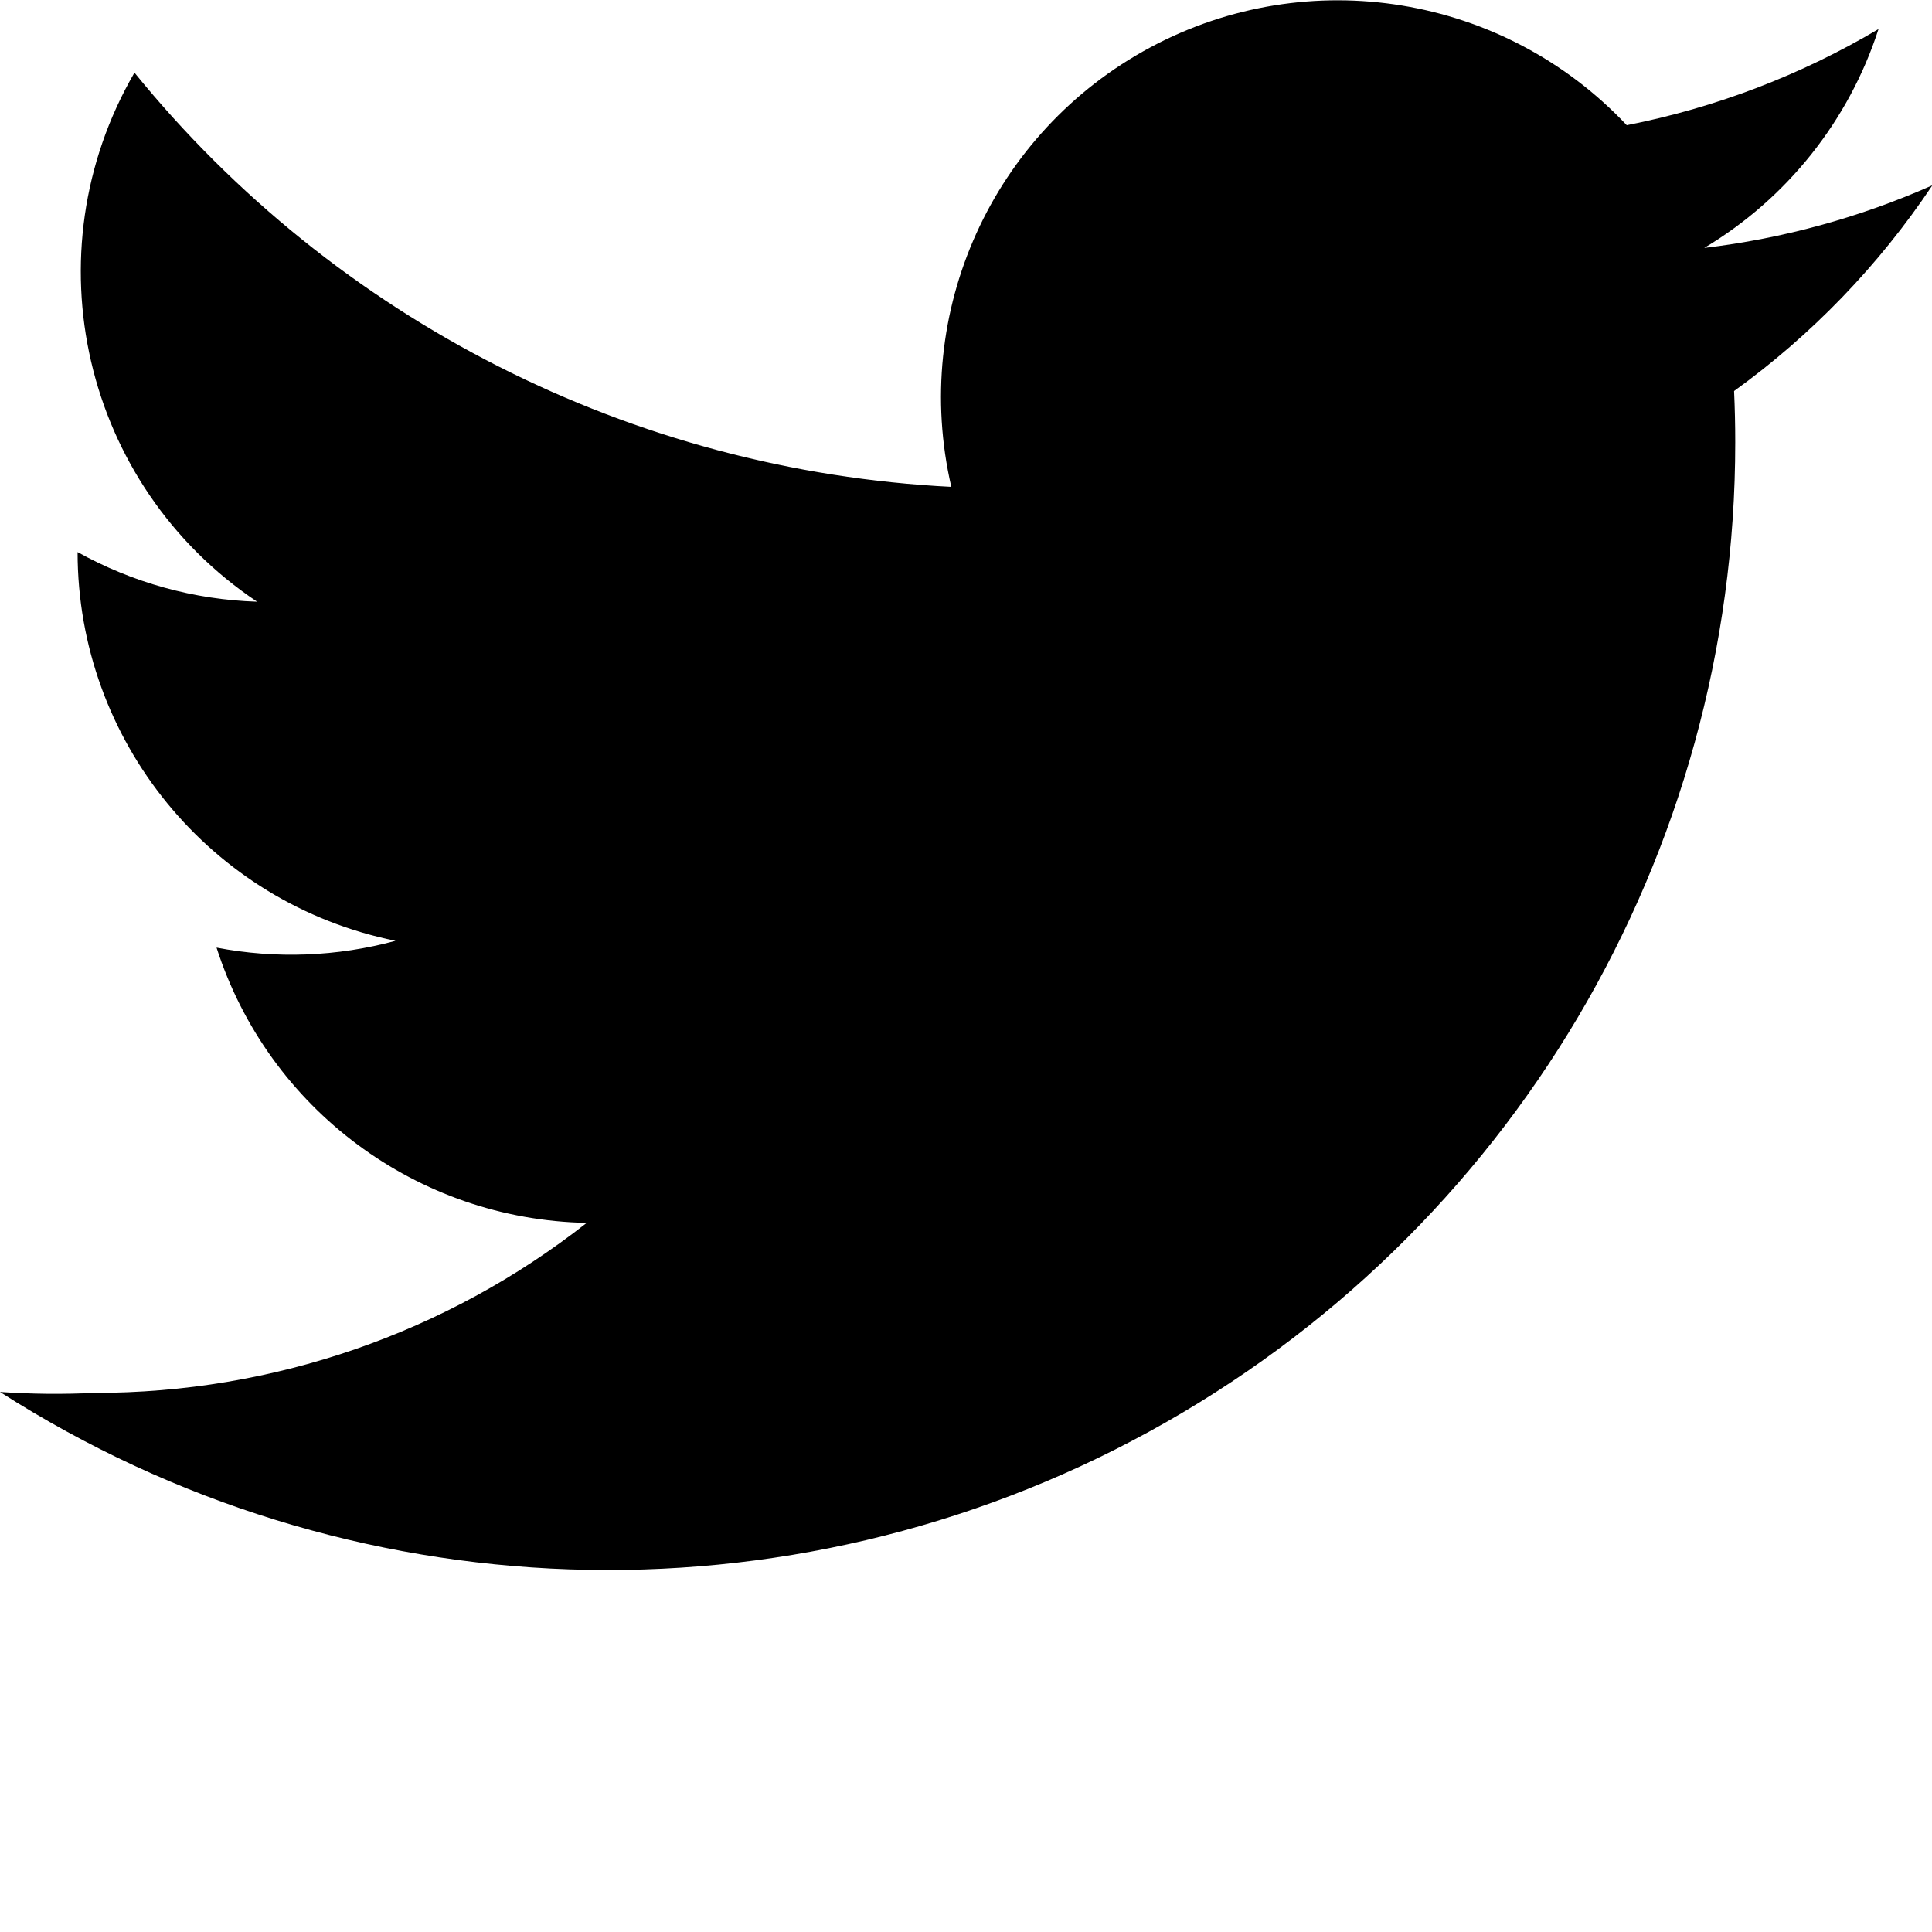
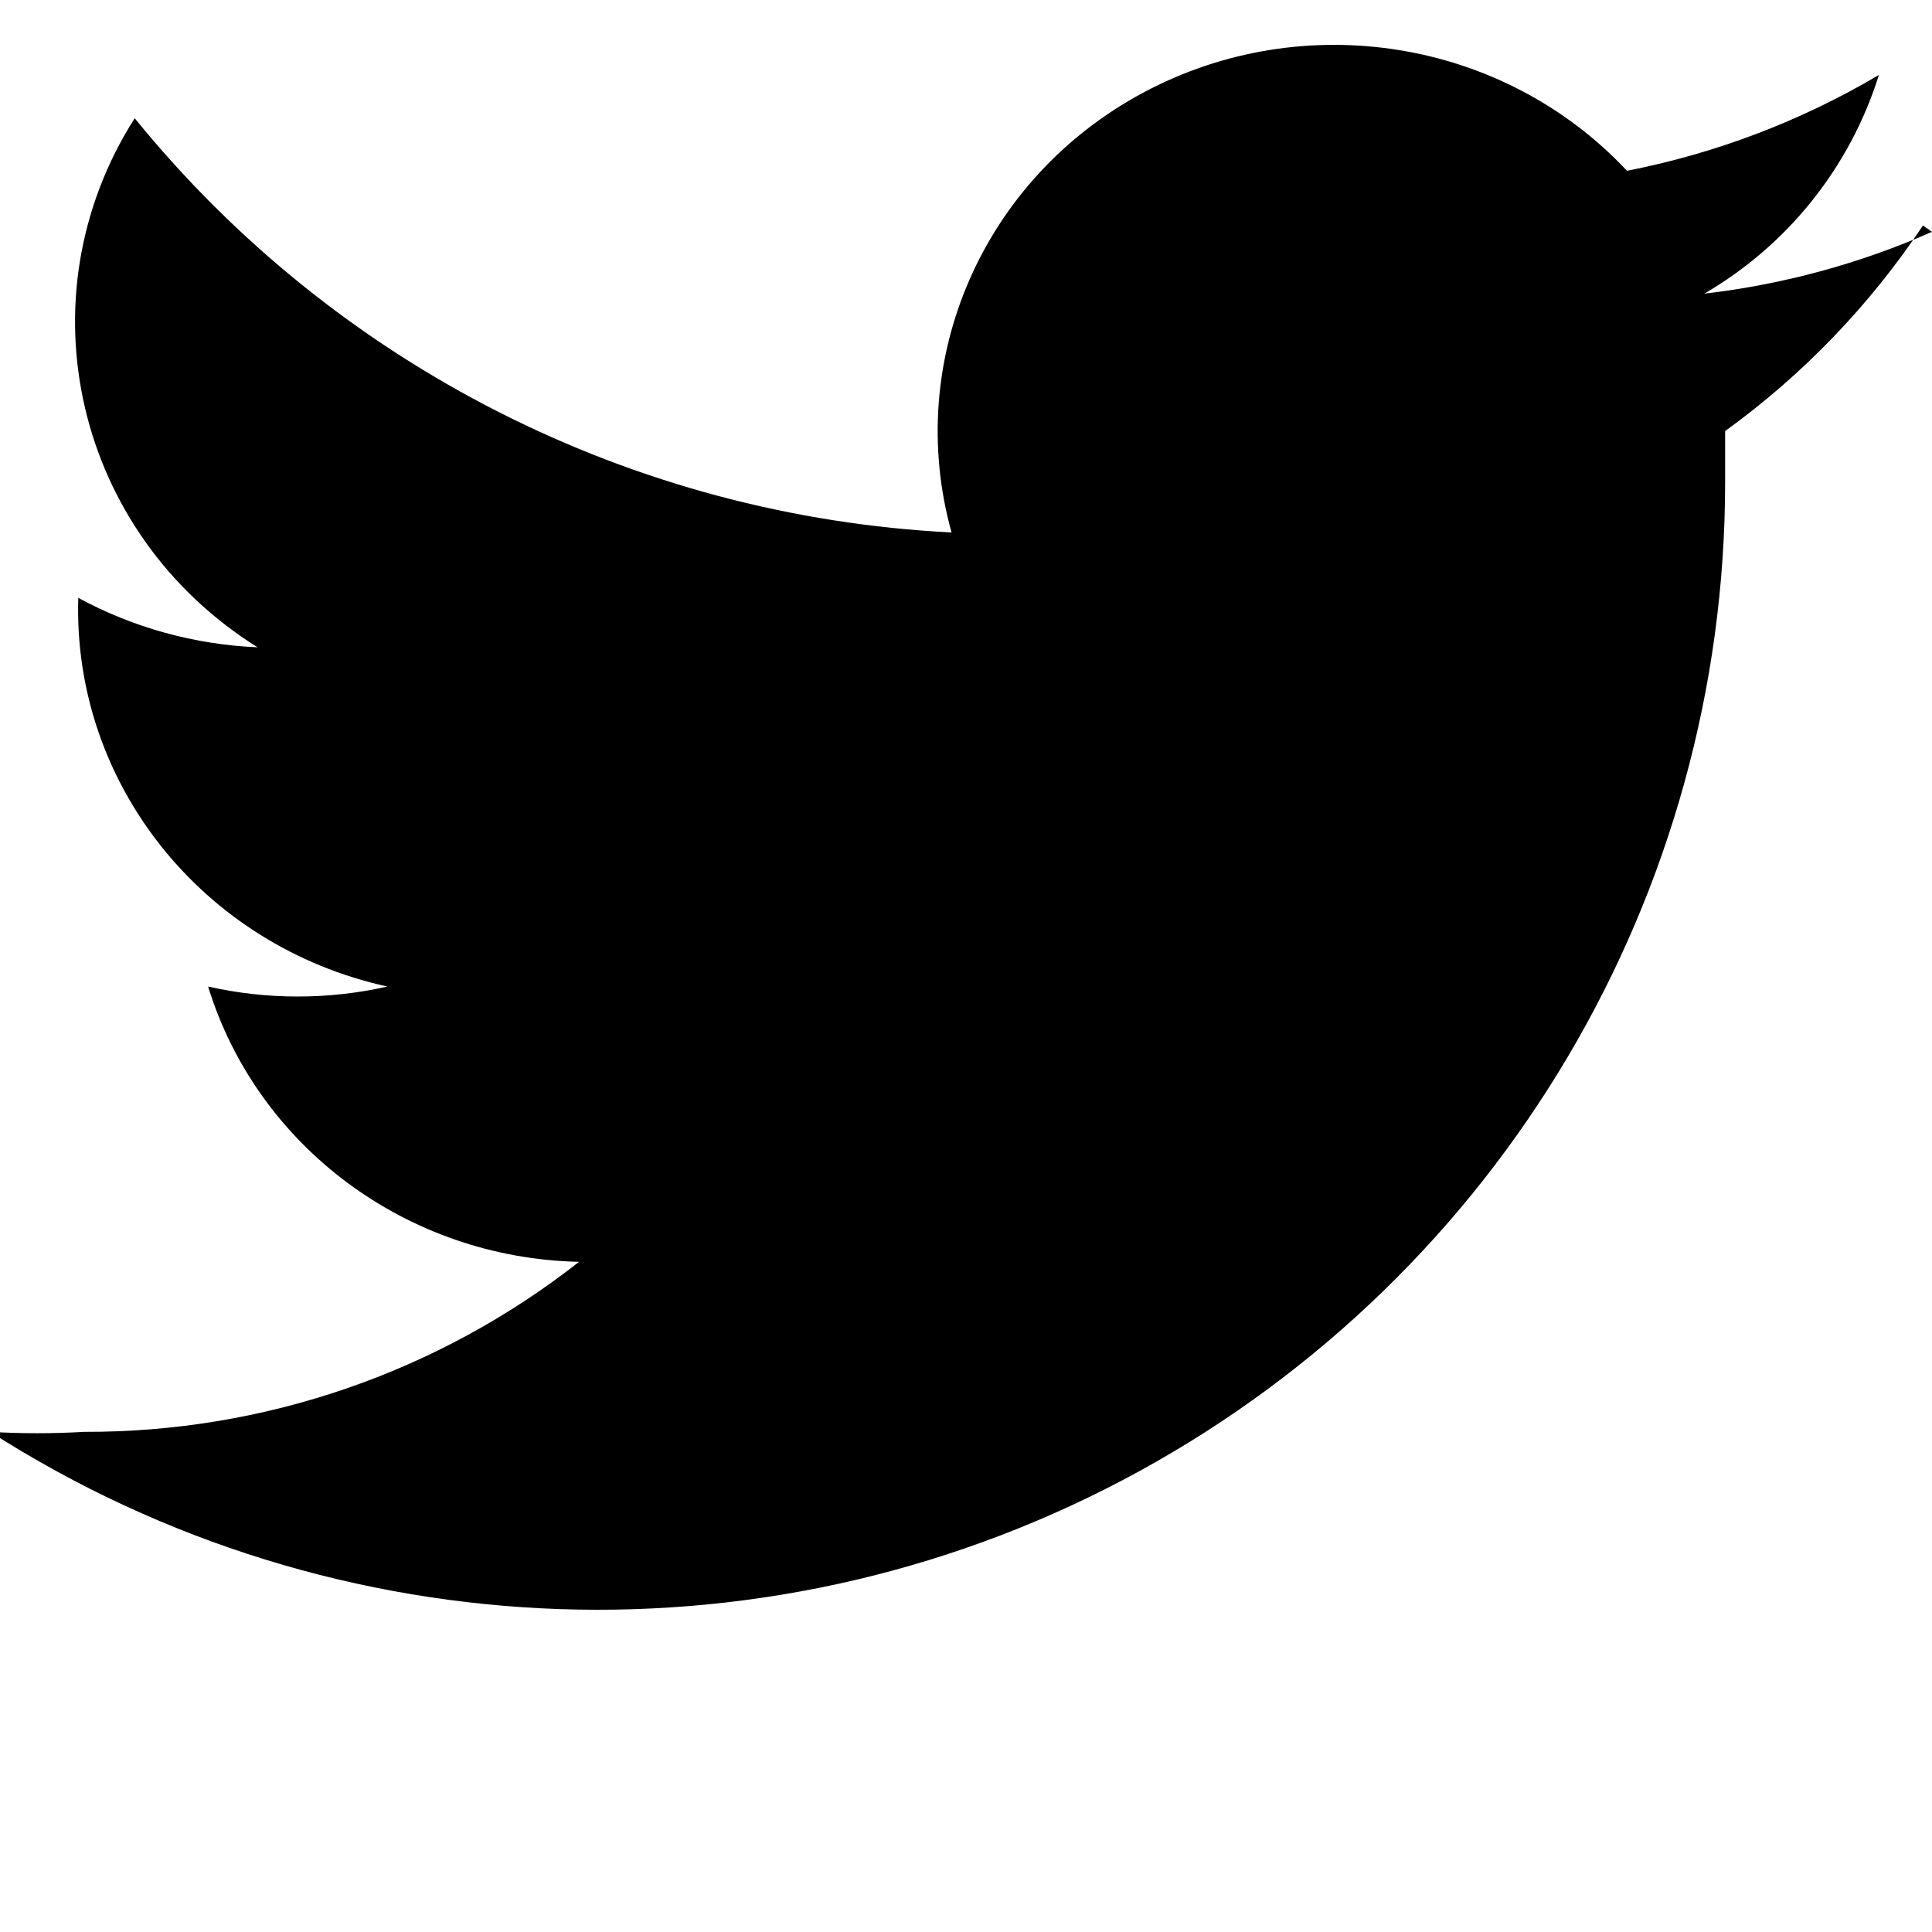
<svg xmlns="http://www.w3.org/2000/svg" viewBox="0 0 25 25">
-   <path d="       M25 2.4       a10.25 10.25 0 0 1-2.947.808       A5.144 5.144 0 0 0 24.308.376 10.27 10.27 0 0 1 21.05 1.62       a5.134 5.134 0 0 0-8.74 4.68       A14.56 14.56 0 0 1 1.74.94       a5.134 5.134 0 0 0 1.587 6.846 5.108 5.108 0 0 1-2.323-.642       a5.132 5.132 0 0 0 4.114 5.03 5.142 5.142 0 0 1-2.316.088 5.134 5.134 0 0 0 4.79 3.562 10.29 10.29 0 0 1-6.37 2.2       A10.44 10.44 0 0 1 0 18.012       a14.586 14.586 0 0 0 22.454-12.29       q0-.333-.015-.662       A10.423 10.423 0 0 0 25 2.405z" />
+   <path d="M25,3         a10.25,10.25,0,0,1,-2.947,0.8         a5,5,0,0,0,2.26,-2.83         a10.27,10.27,0,0,1,-3.26,1.24         a5.13,5,0,0,0,-8.74,4.68         a14.56,14.56,0,0,1,-10.57,-5.36         a5.13,5,0,0,0,1.59,6.846         a5.19,5,0,0,1,-2.32,-0.64         a5.13,5,0,0,0,4,5.03         a5.14,5,0,0,1,-2.32,0         a5.13,5,0,0,0,4.8,3.562         a10.3,10.29,0,0,1,-6.4,2.2         a10.44,10.44,0,0,1,-1.22,0         a14.586,14.59,0,0,0,22.45,-12.29         q0,0,0,-0.66         a10.4,10.4,0,0,0,2.56,-2.66z" />
</svg>
